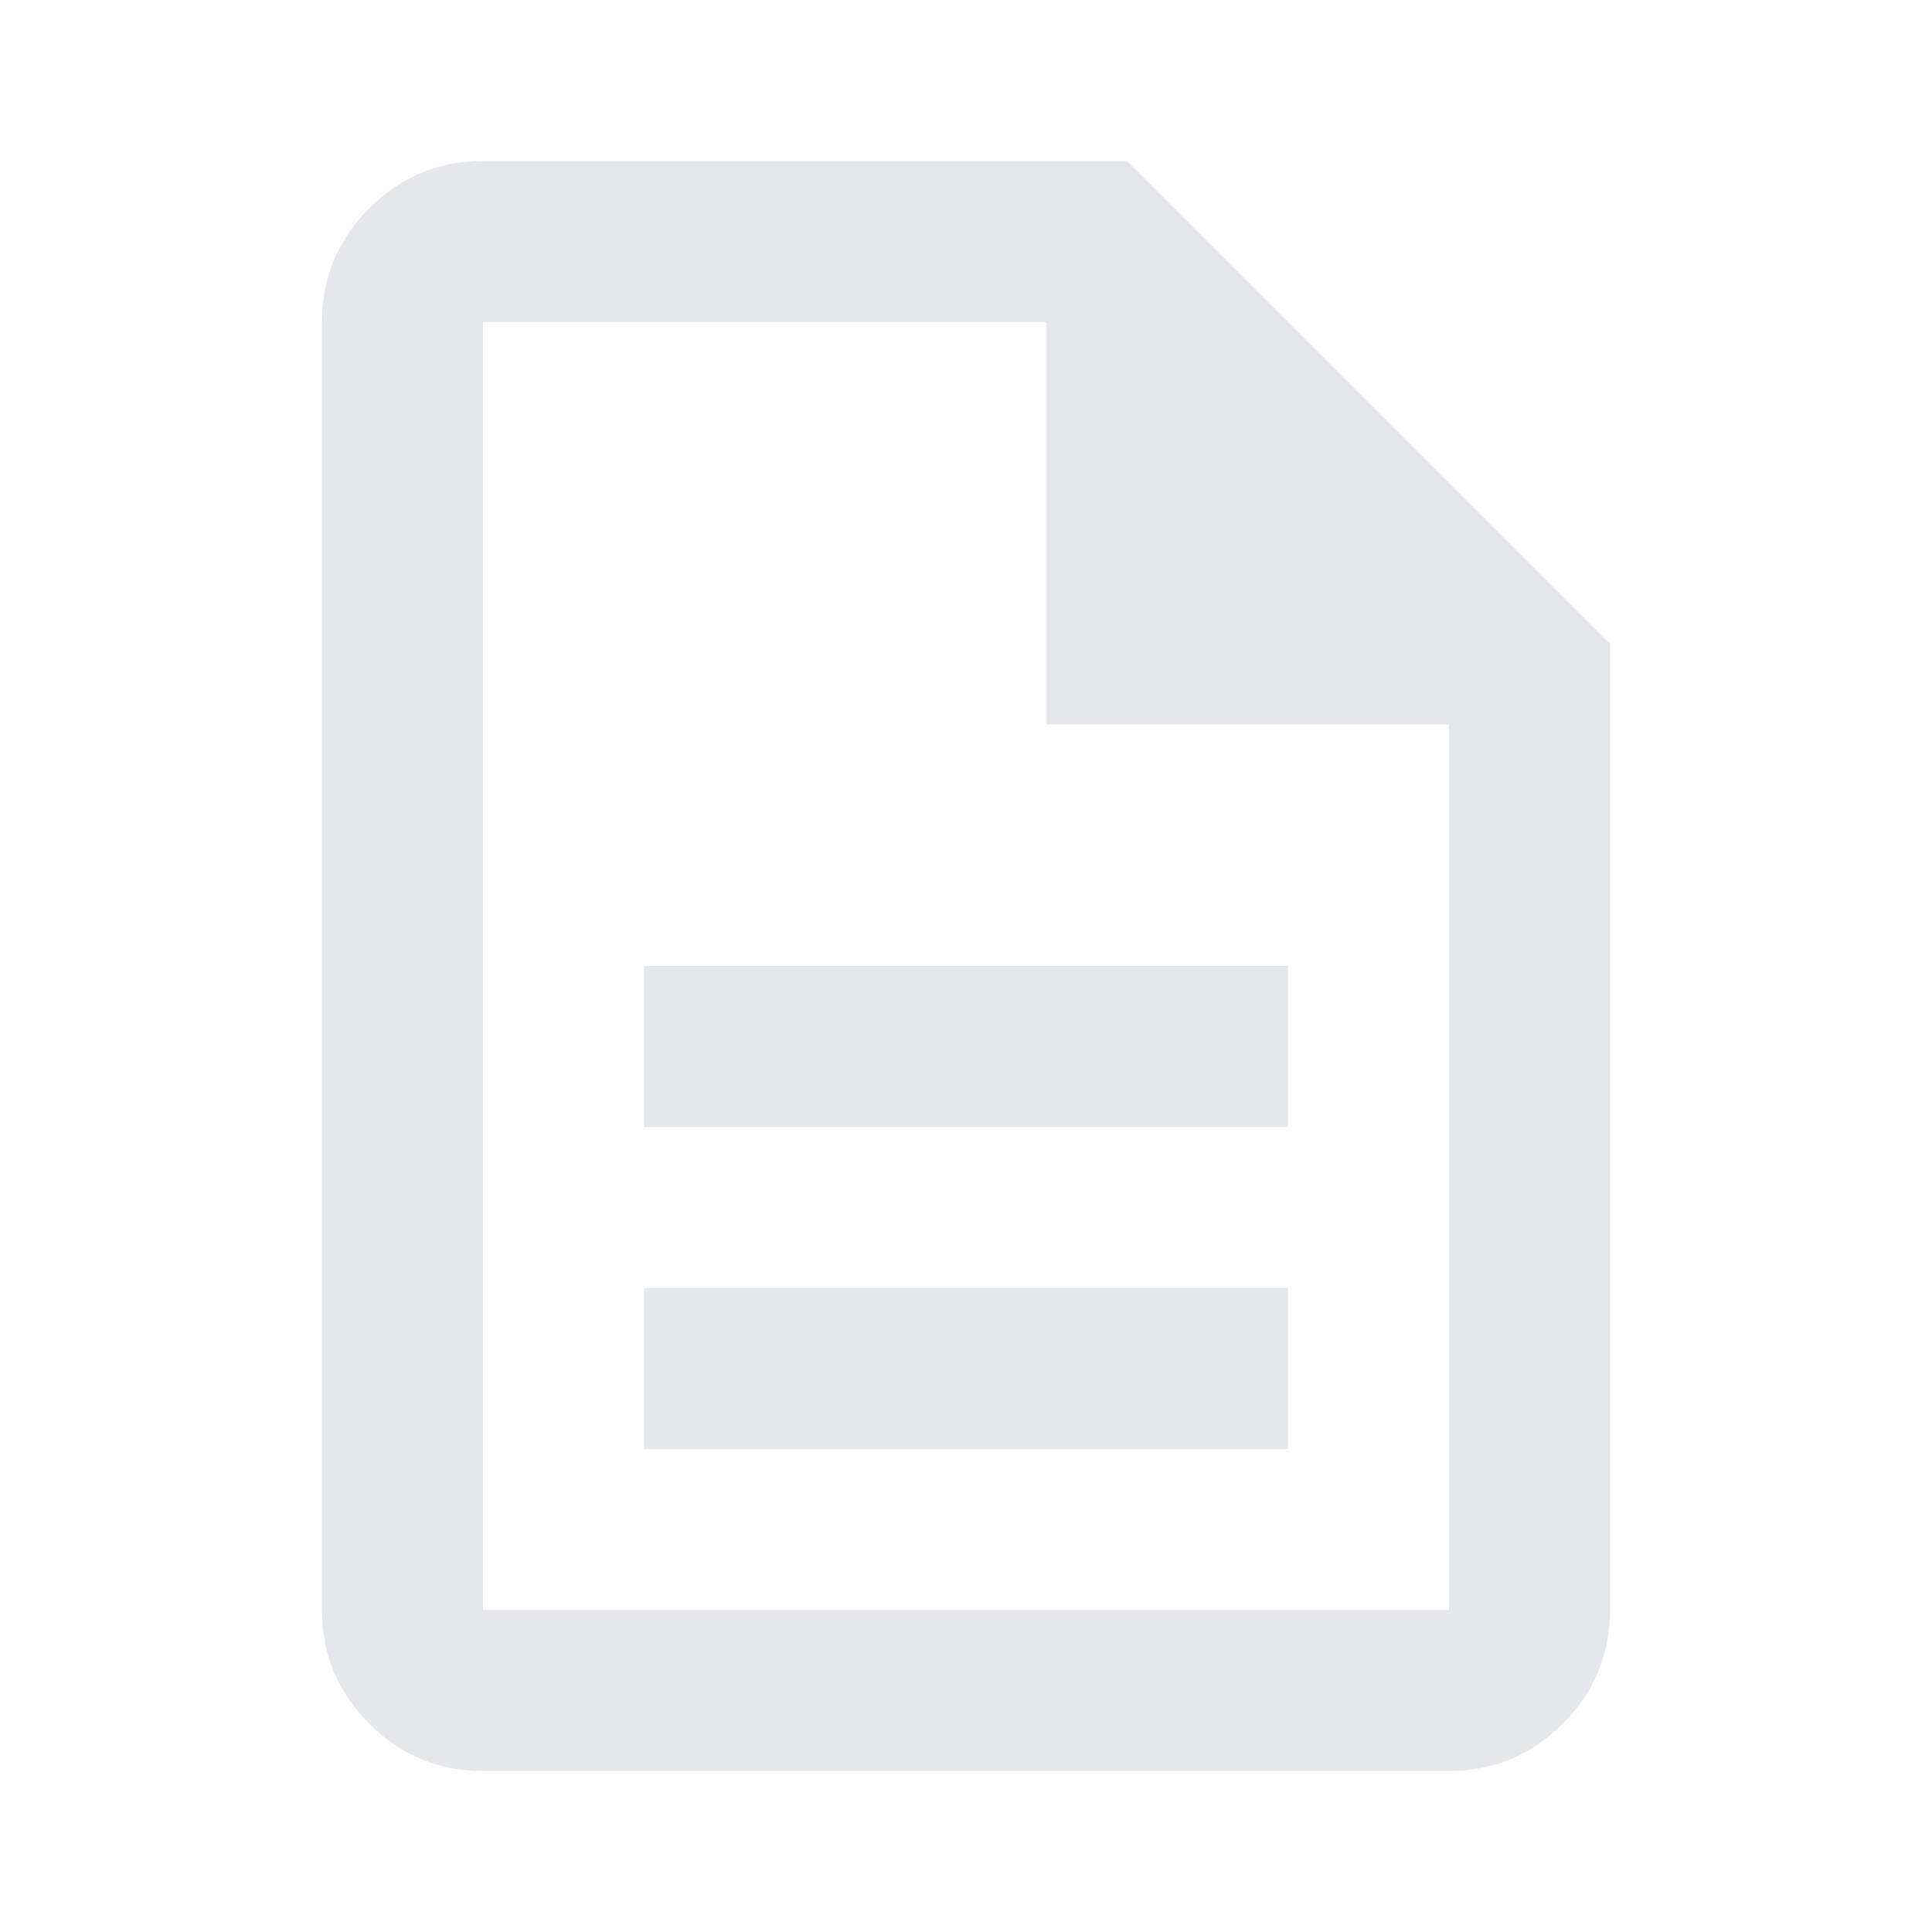
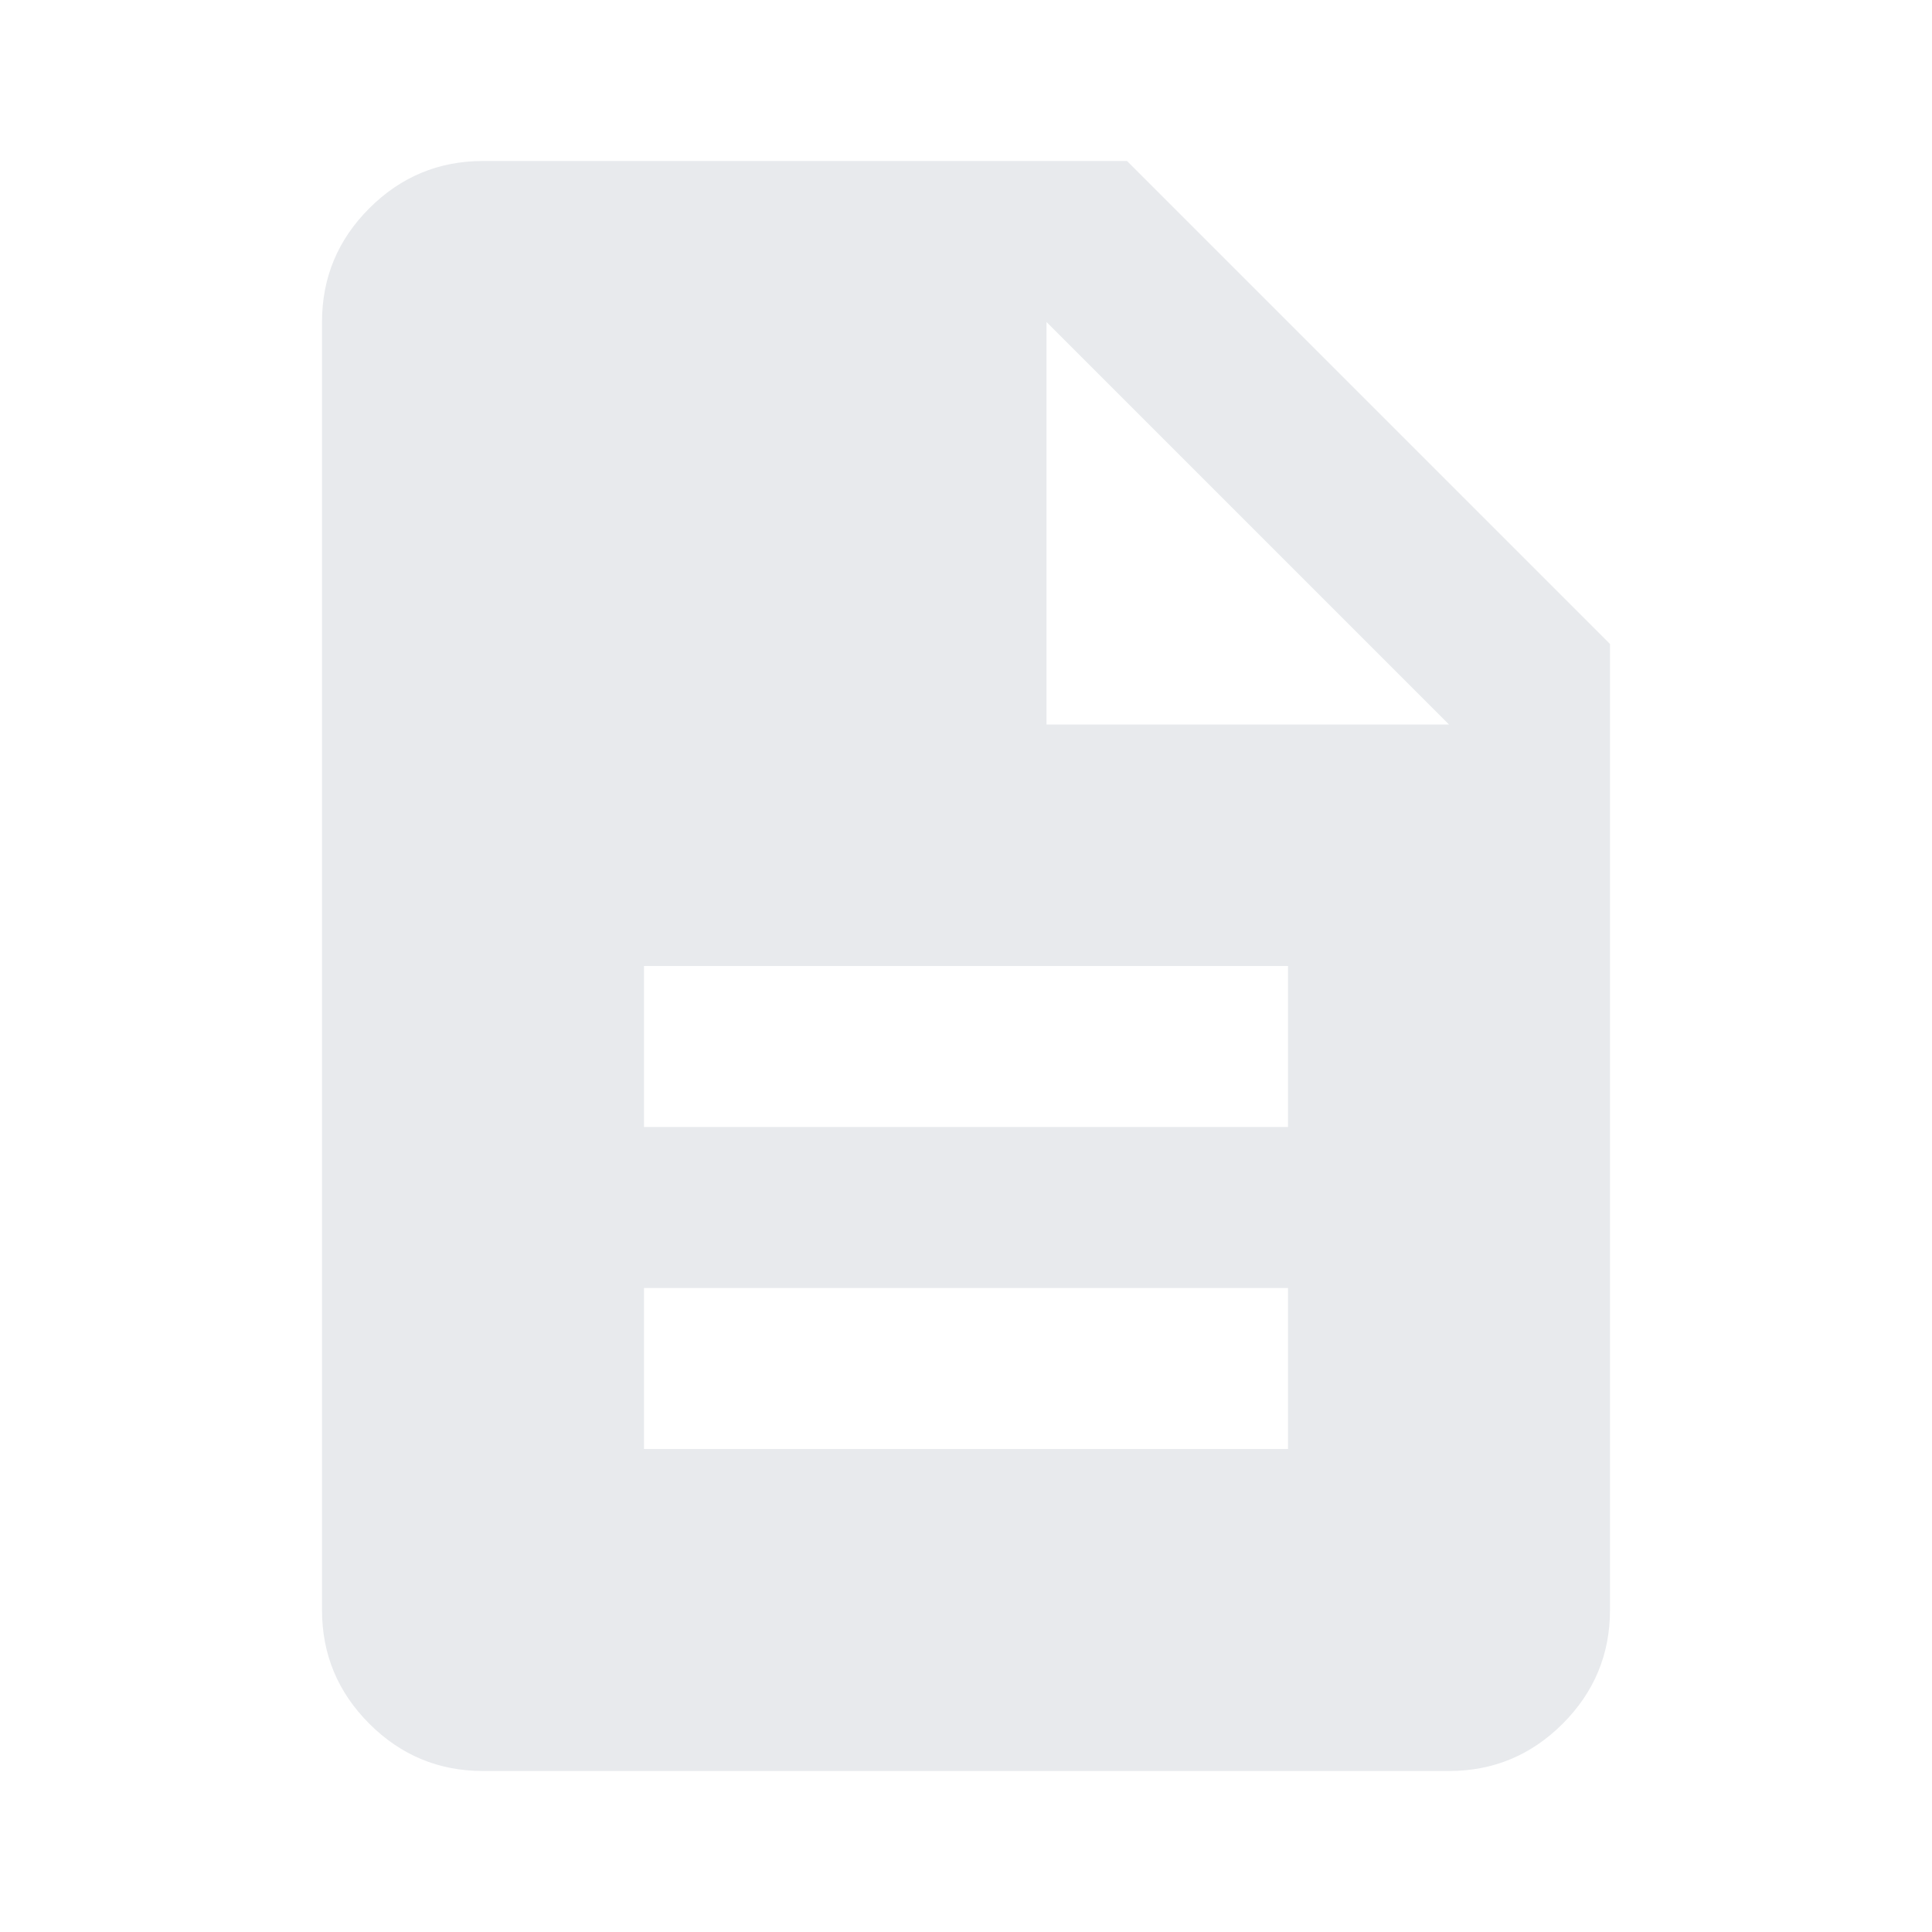
- <svg xmlns="http://www.w3.org/2000/svg" height="24px" viewBox="0 -960 960 960" width="24px" fill="#E5E7EB">
-   <path d="M320-240h320v-80H320v80Zm0-160h320v-80H320v80ZM240-80q-33 0-56.5-23.5T160-160v-640q0-33 23.5-56.5T240-880h320l240 240v480q0 33-23.5 56.5T720-80H240Zm280-520v-200H240v640h480v-440H520ZM240-800v200-200 640-640Z" />
+ <svg xmlns="http://www.w3.org/2000/svg" height="24px" viewBox="0 -960 960 960" width="24px" fill="#e8eaed">
+   <path d="M320-240h320v-80H320v80Zm0-160h320v-80H320v80ZM240-80q-33 0-56.5-23.5T160-160v-640q0-33 23.5-56.5T240-880h320l240 240v480q0 33-23.5 56.5T720-80H240Zm280-520h200L520-800v200Z" />
</svg>
